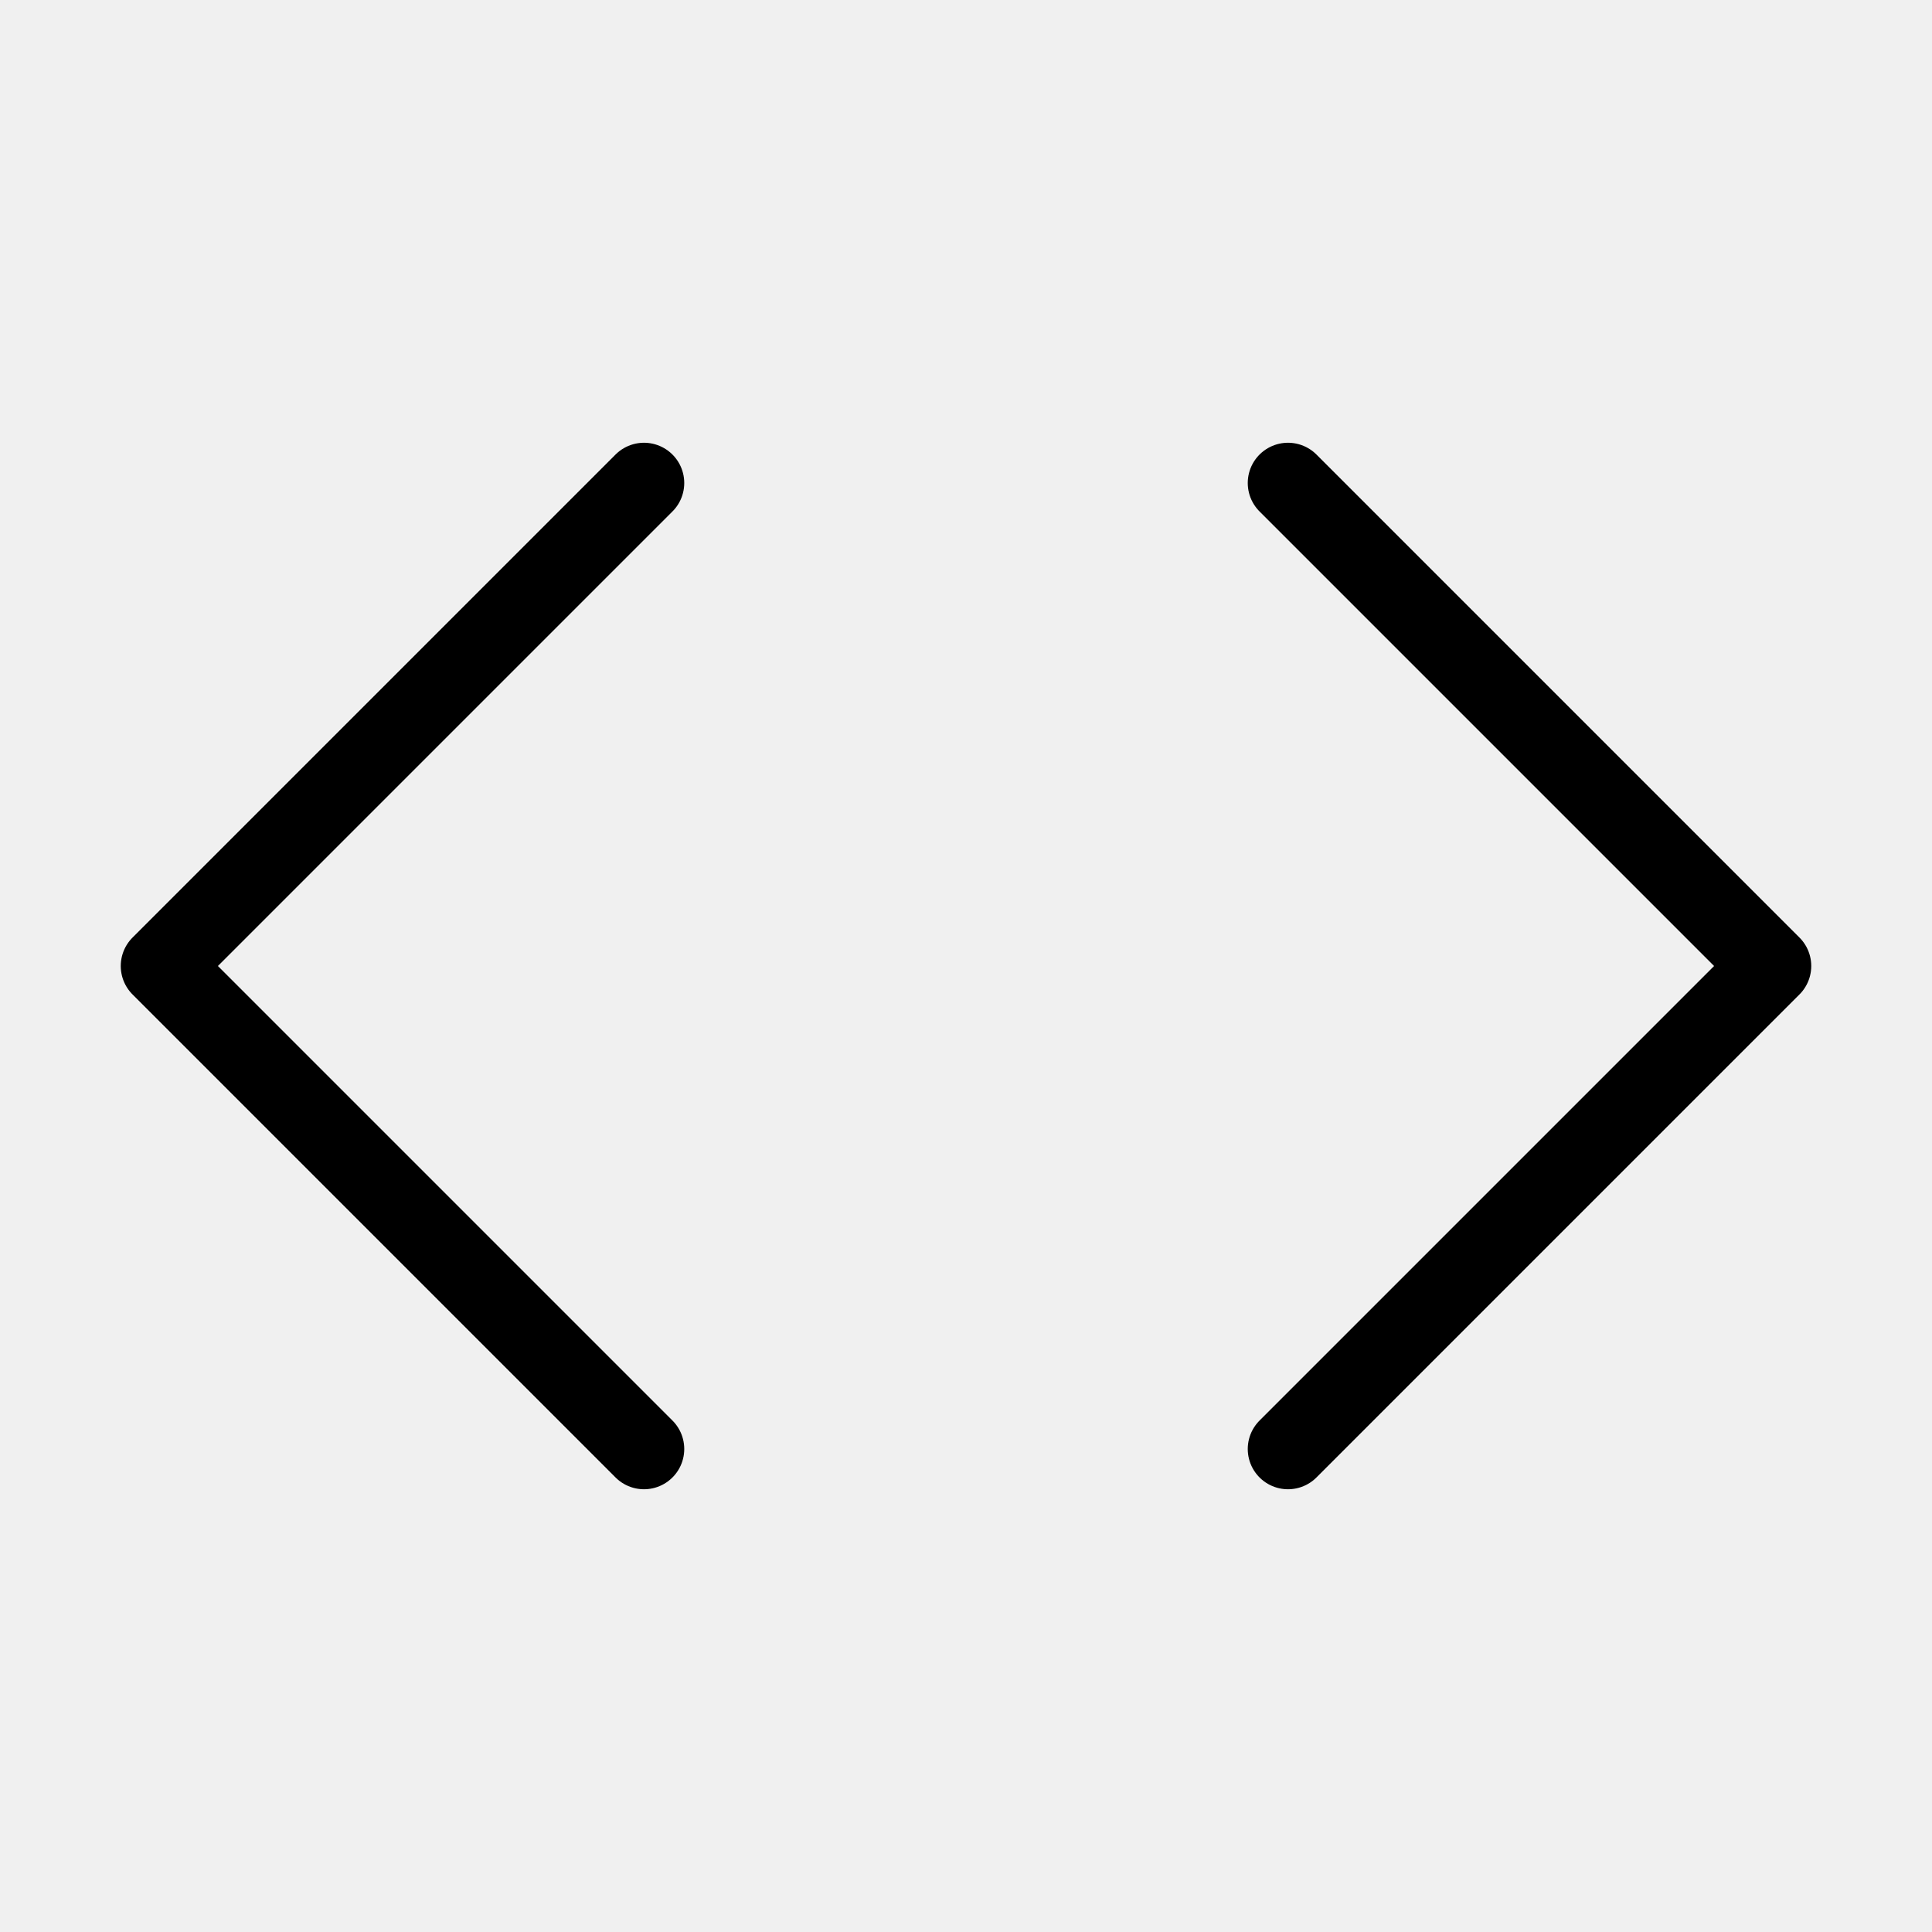
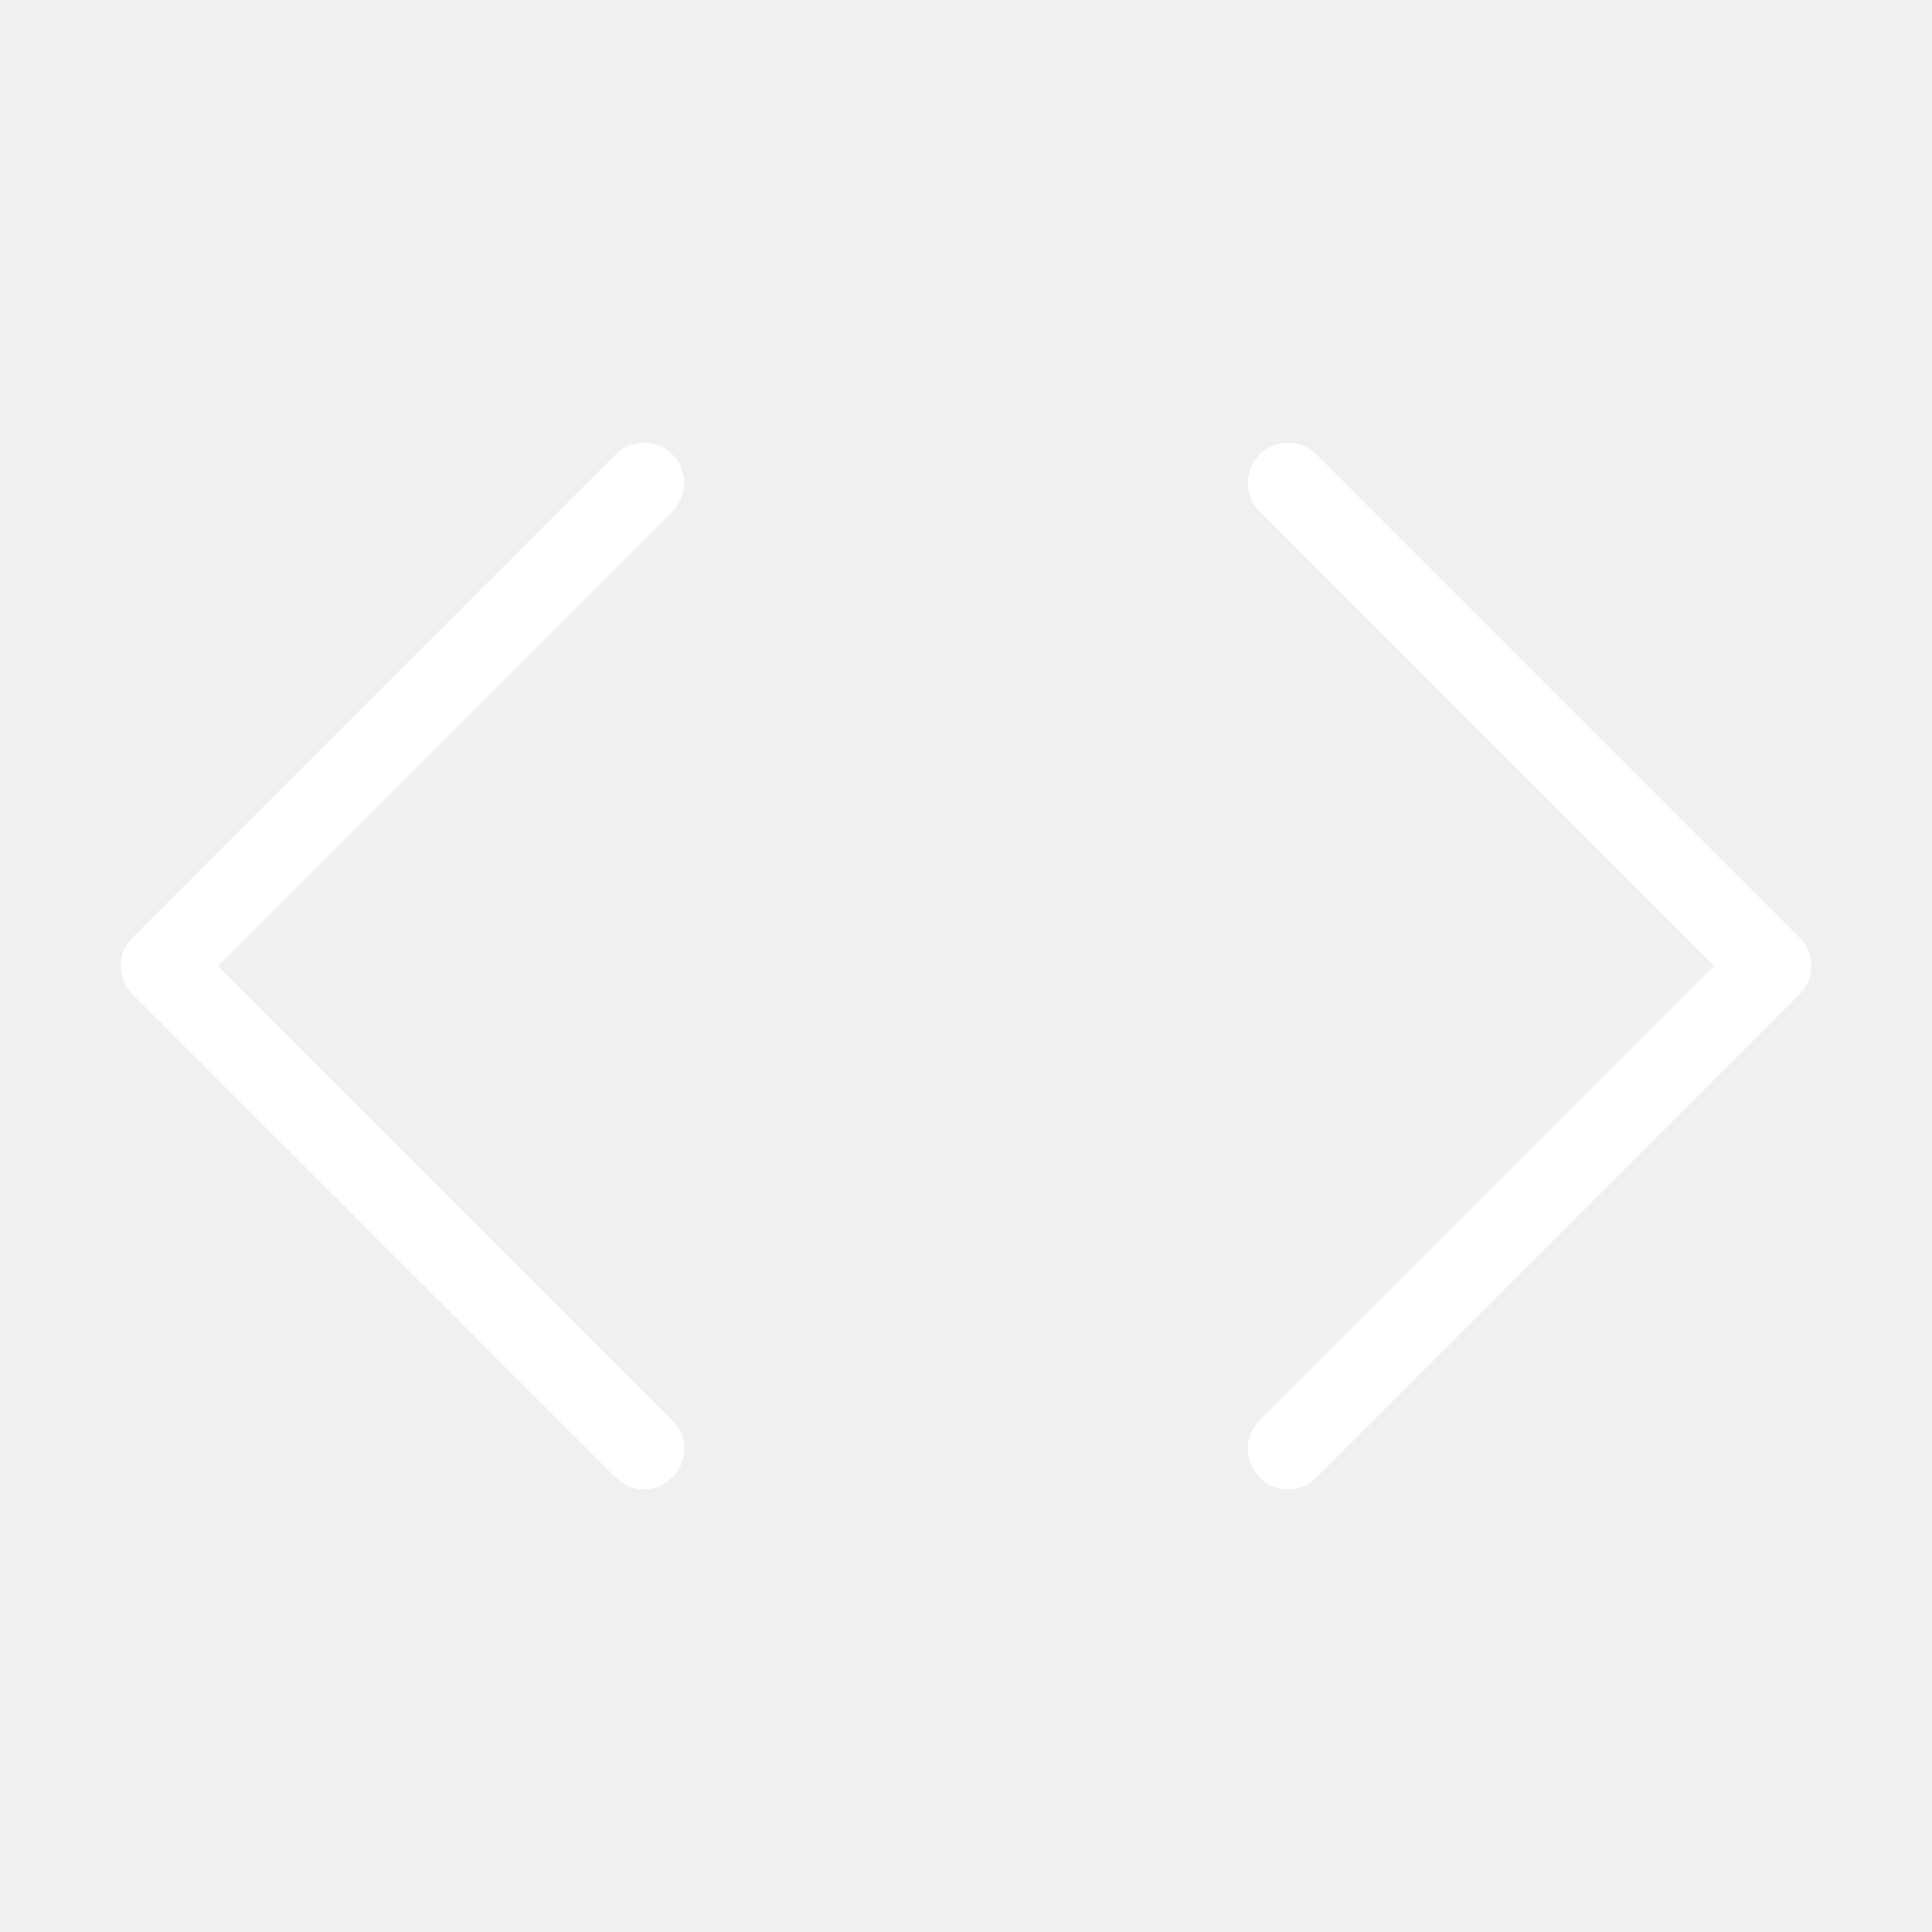
- <svg xmlns="http://www.w3.org/2000/svg" width="40" height="40" viewBox="0 0 24 24" fill="none" stroke="currentColor" stroke-width="1" stroke-linecap="round" stroke-linejoin="round" class="feather feather-code">
+ <svg xmlns="http://www.w3.org/2000/svg" width="40" height="40" viewBox="0 0 24 24" fill="none" stroke="#fff" stroke-width="1" stroke-linecap="round" stroke-linejoin="round" class="feather feather-code">
  <polyline points="16 18 22 12 16 6" />
  <polyline points="8 6 2 12 8 18" />
</svg>
